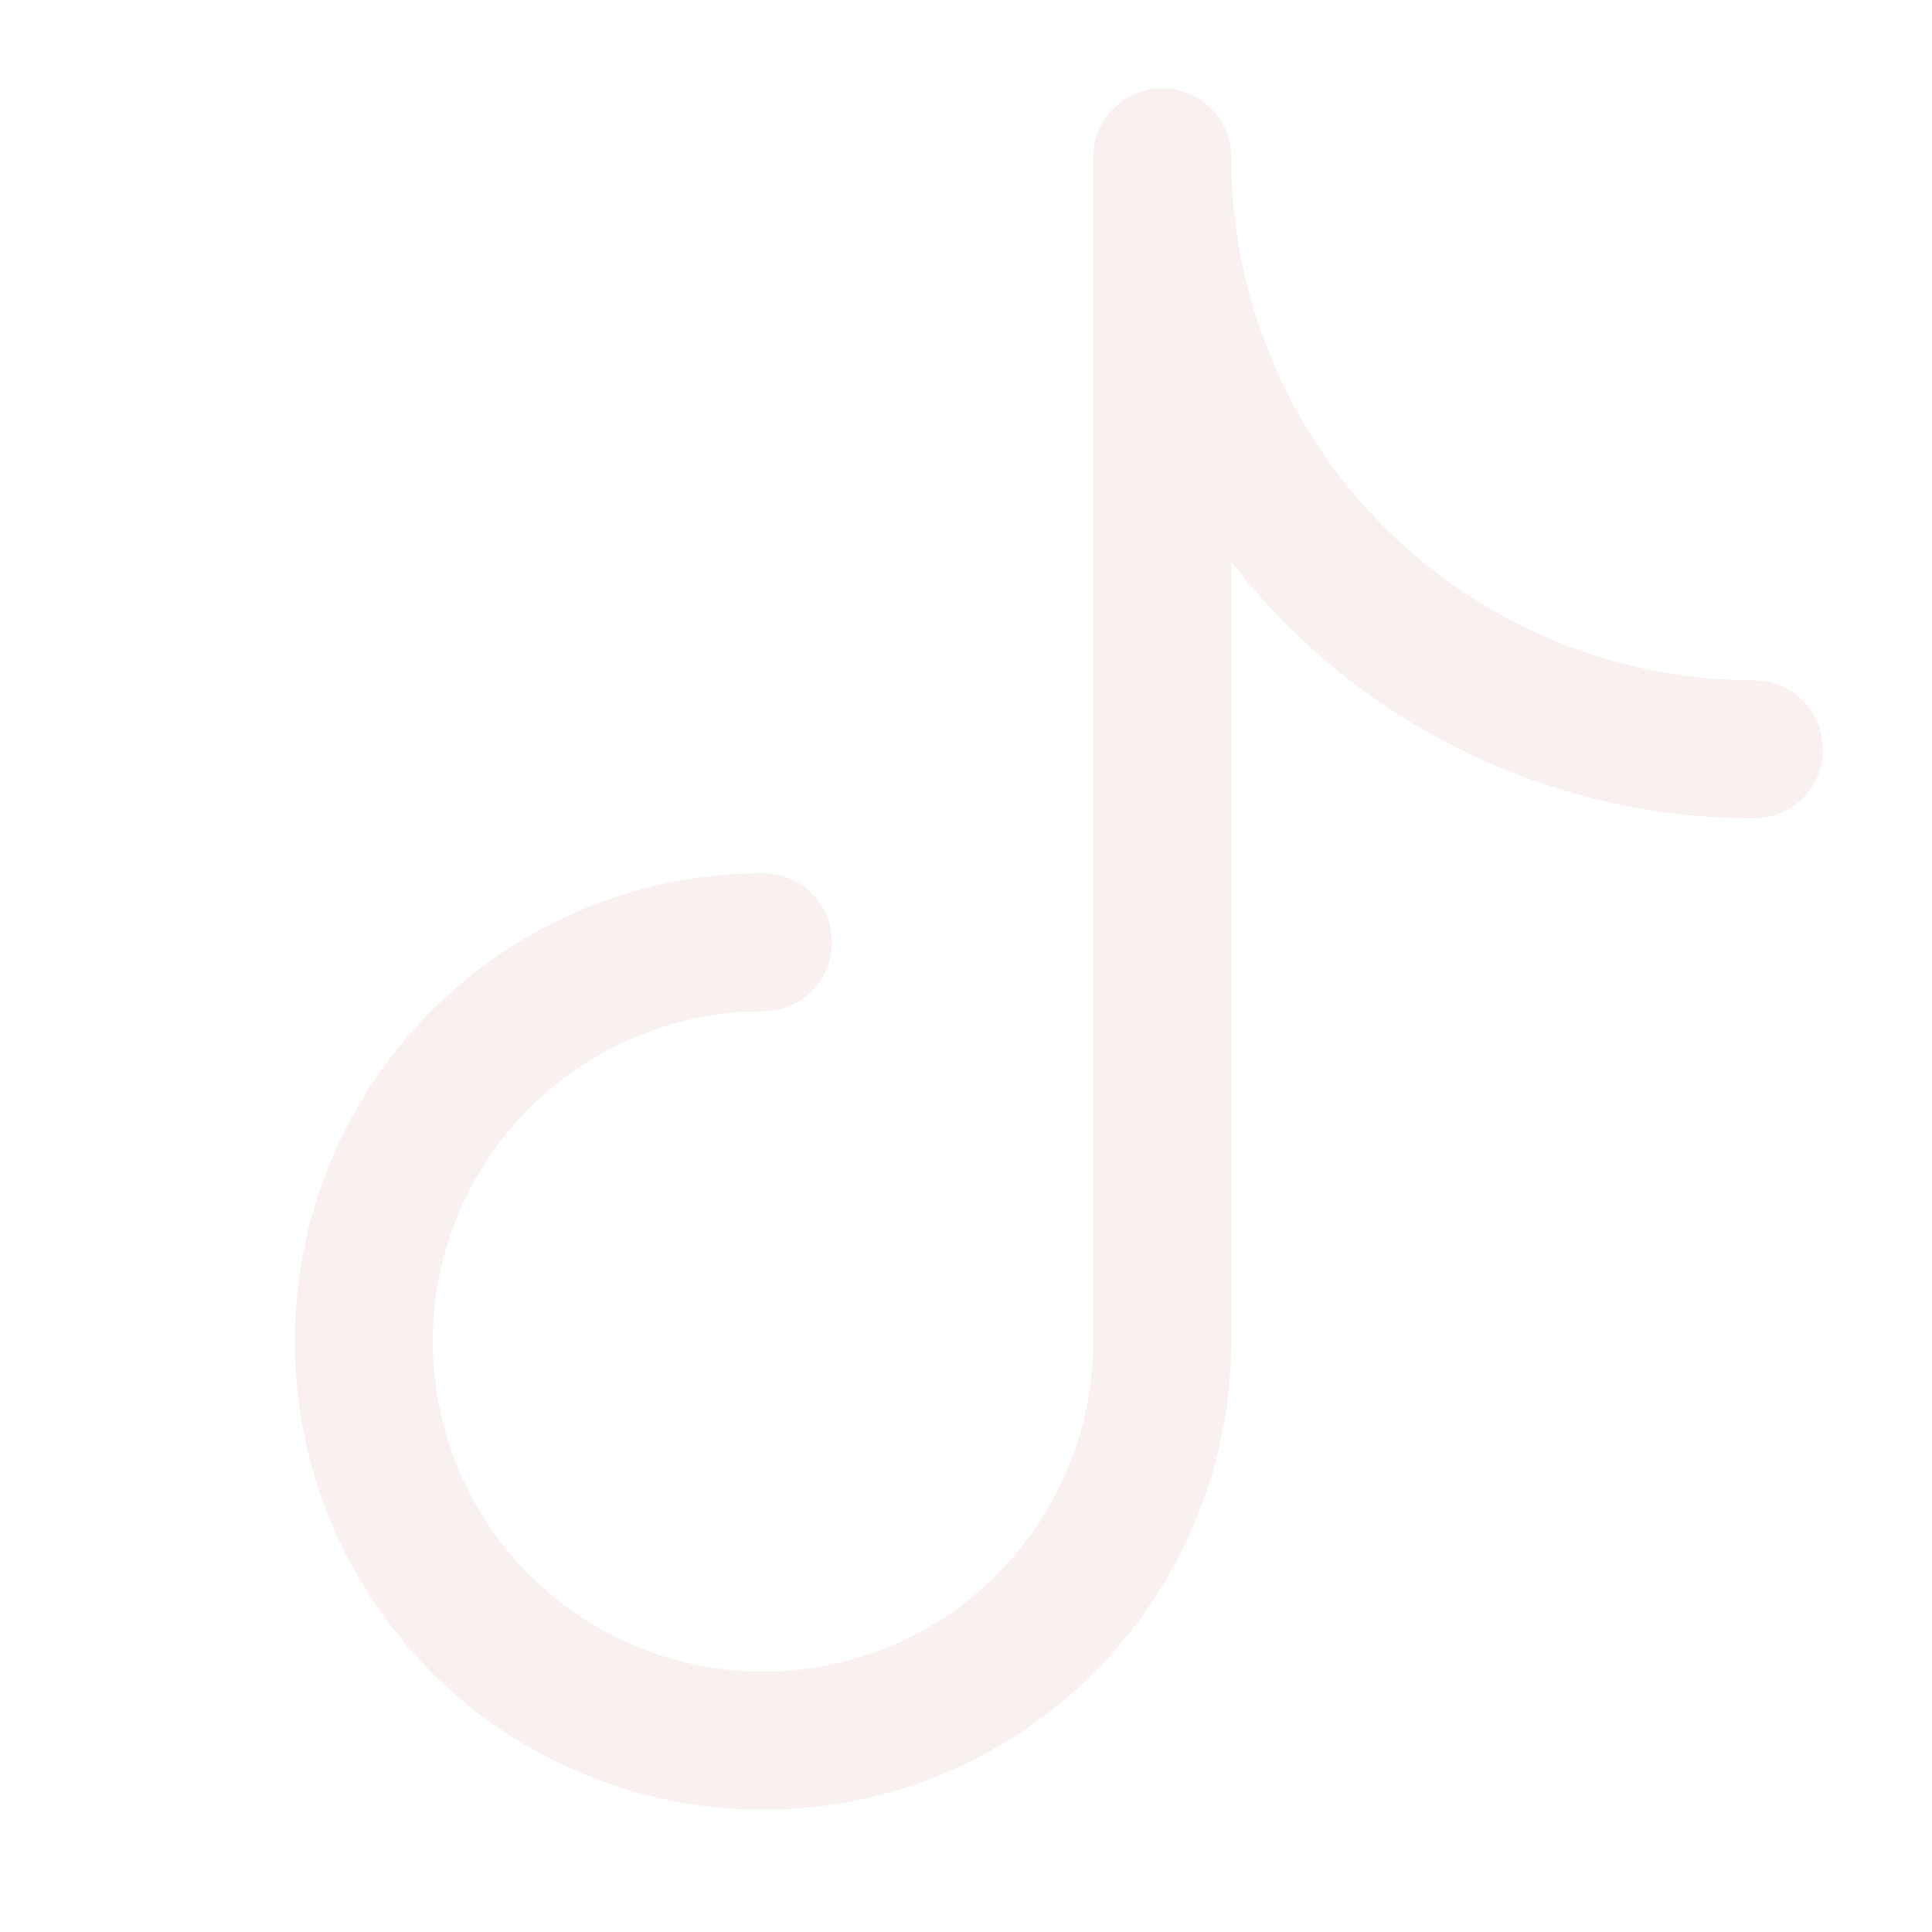
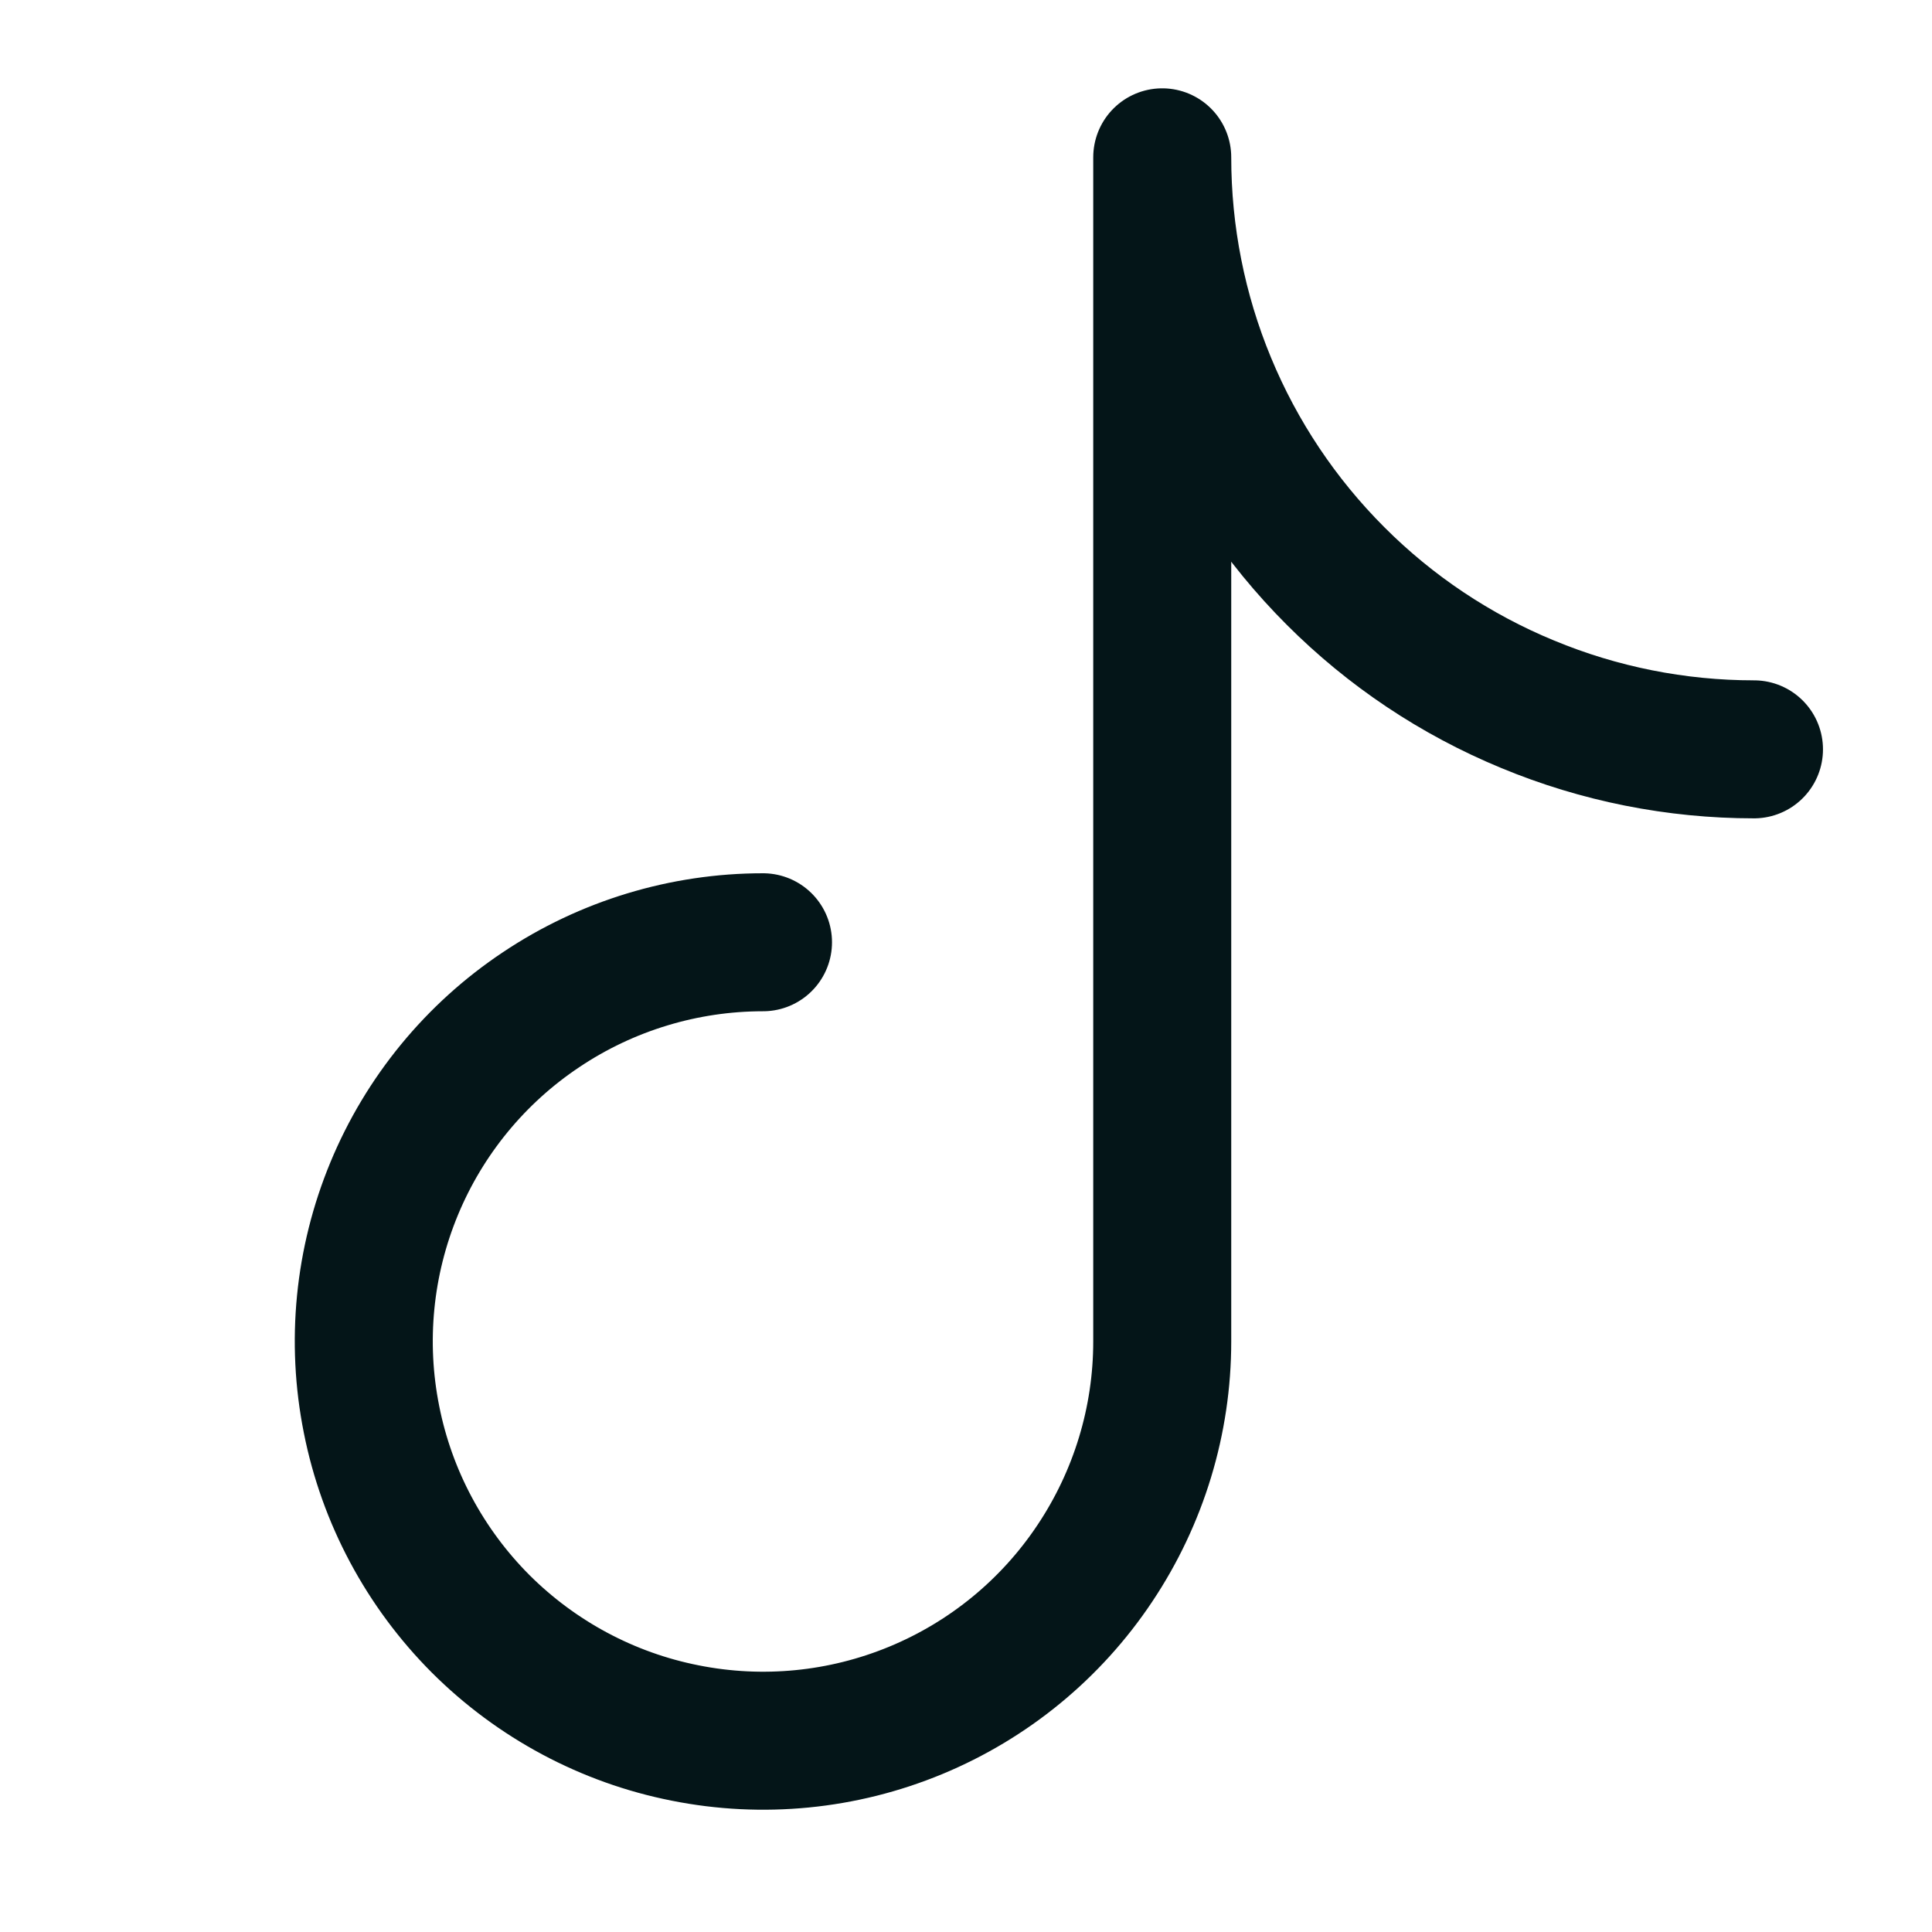
<svg xmlns="http://www.w3.org/2000/svg" width="14" height="14" viewBox="0 0 14 14" fill="none">
-   <path d="M8.422 9.717V1.141M8.422 9.721C8.422 10.293 8.252 10.852 7.934 11.328C7.617 11.804 7.165 12.175 6.636 12.394C6.107 12.613 5.526 12.67 4.965 12.558C4.403 12.447 3.888 12.171 3.483 11.767C3.079 11.362 2.803 10.847 2.692 10.285C2.58 9.724 2.637 9.143 2.856 8.614C3.075 8.085 3.446 7.633 3.922 7.316C4.397 6.998 4.957 6.828 5.529 6.828M8.422 1.14C8.422 1.703 8.532 2.261 8.748 2.782C8.963 3.302 9.279 3.775 9.677 4.173C10.075 4.572 10.548 4.888 11.069 5.103C11.589 5.319 12.147 5.43 12.71 5.43" stroke="#F9F0F0" stroke-linecap="round" stroke-linejoin="round" />
+   <path d="M8.422 9.717V1.141M8.422 9.721C8.422 10.293 8.252 10.852 7.934 11.328C7.617 11.804 7.165 12.175 6.636 12.394C6.107 12.613 5.526 12.67 4.965 12.558C4.403 12.447 3.888 12.171 3.483 11.767C3.079 11.362 2.803 10.847 2.692 10.285C2.58 9.724 2.637 9.143 2.856 8.614C3.075 8.085 3.446 7.633 3.922 7.316C4.397 6.998 4.957 6.828 5.529 6.828M8.422 1.14C8.422 1.703 8.532 2.261 8.748 2.782C8.963 3.302 9.279 3.775 9.677 4.173C10.075 4.572 10.548 4.888 11.069 5.103C11.589 5.319 12.147 5.43 12.71 5.43" stroke="#041518" stroke-linecap="round" stroke-linejoin="round" />
</svg>
